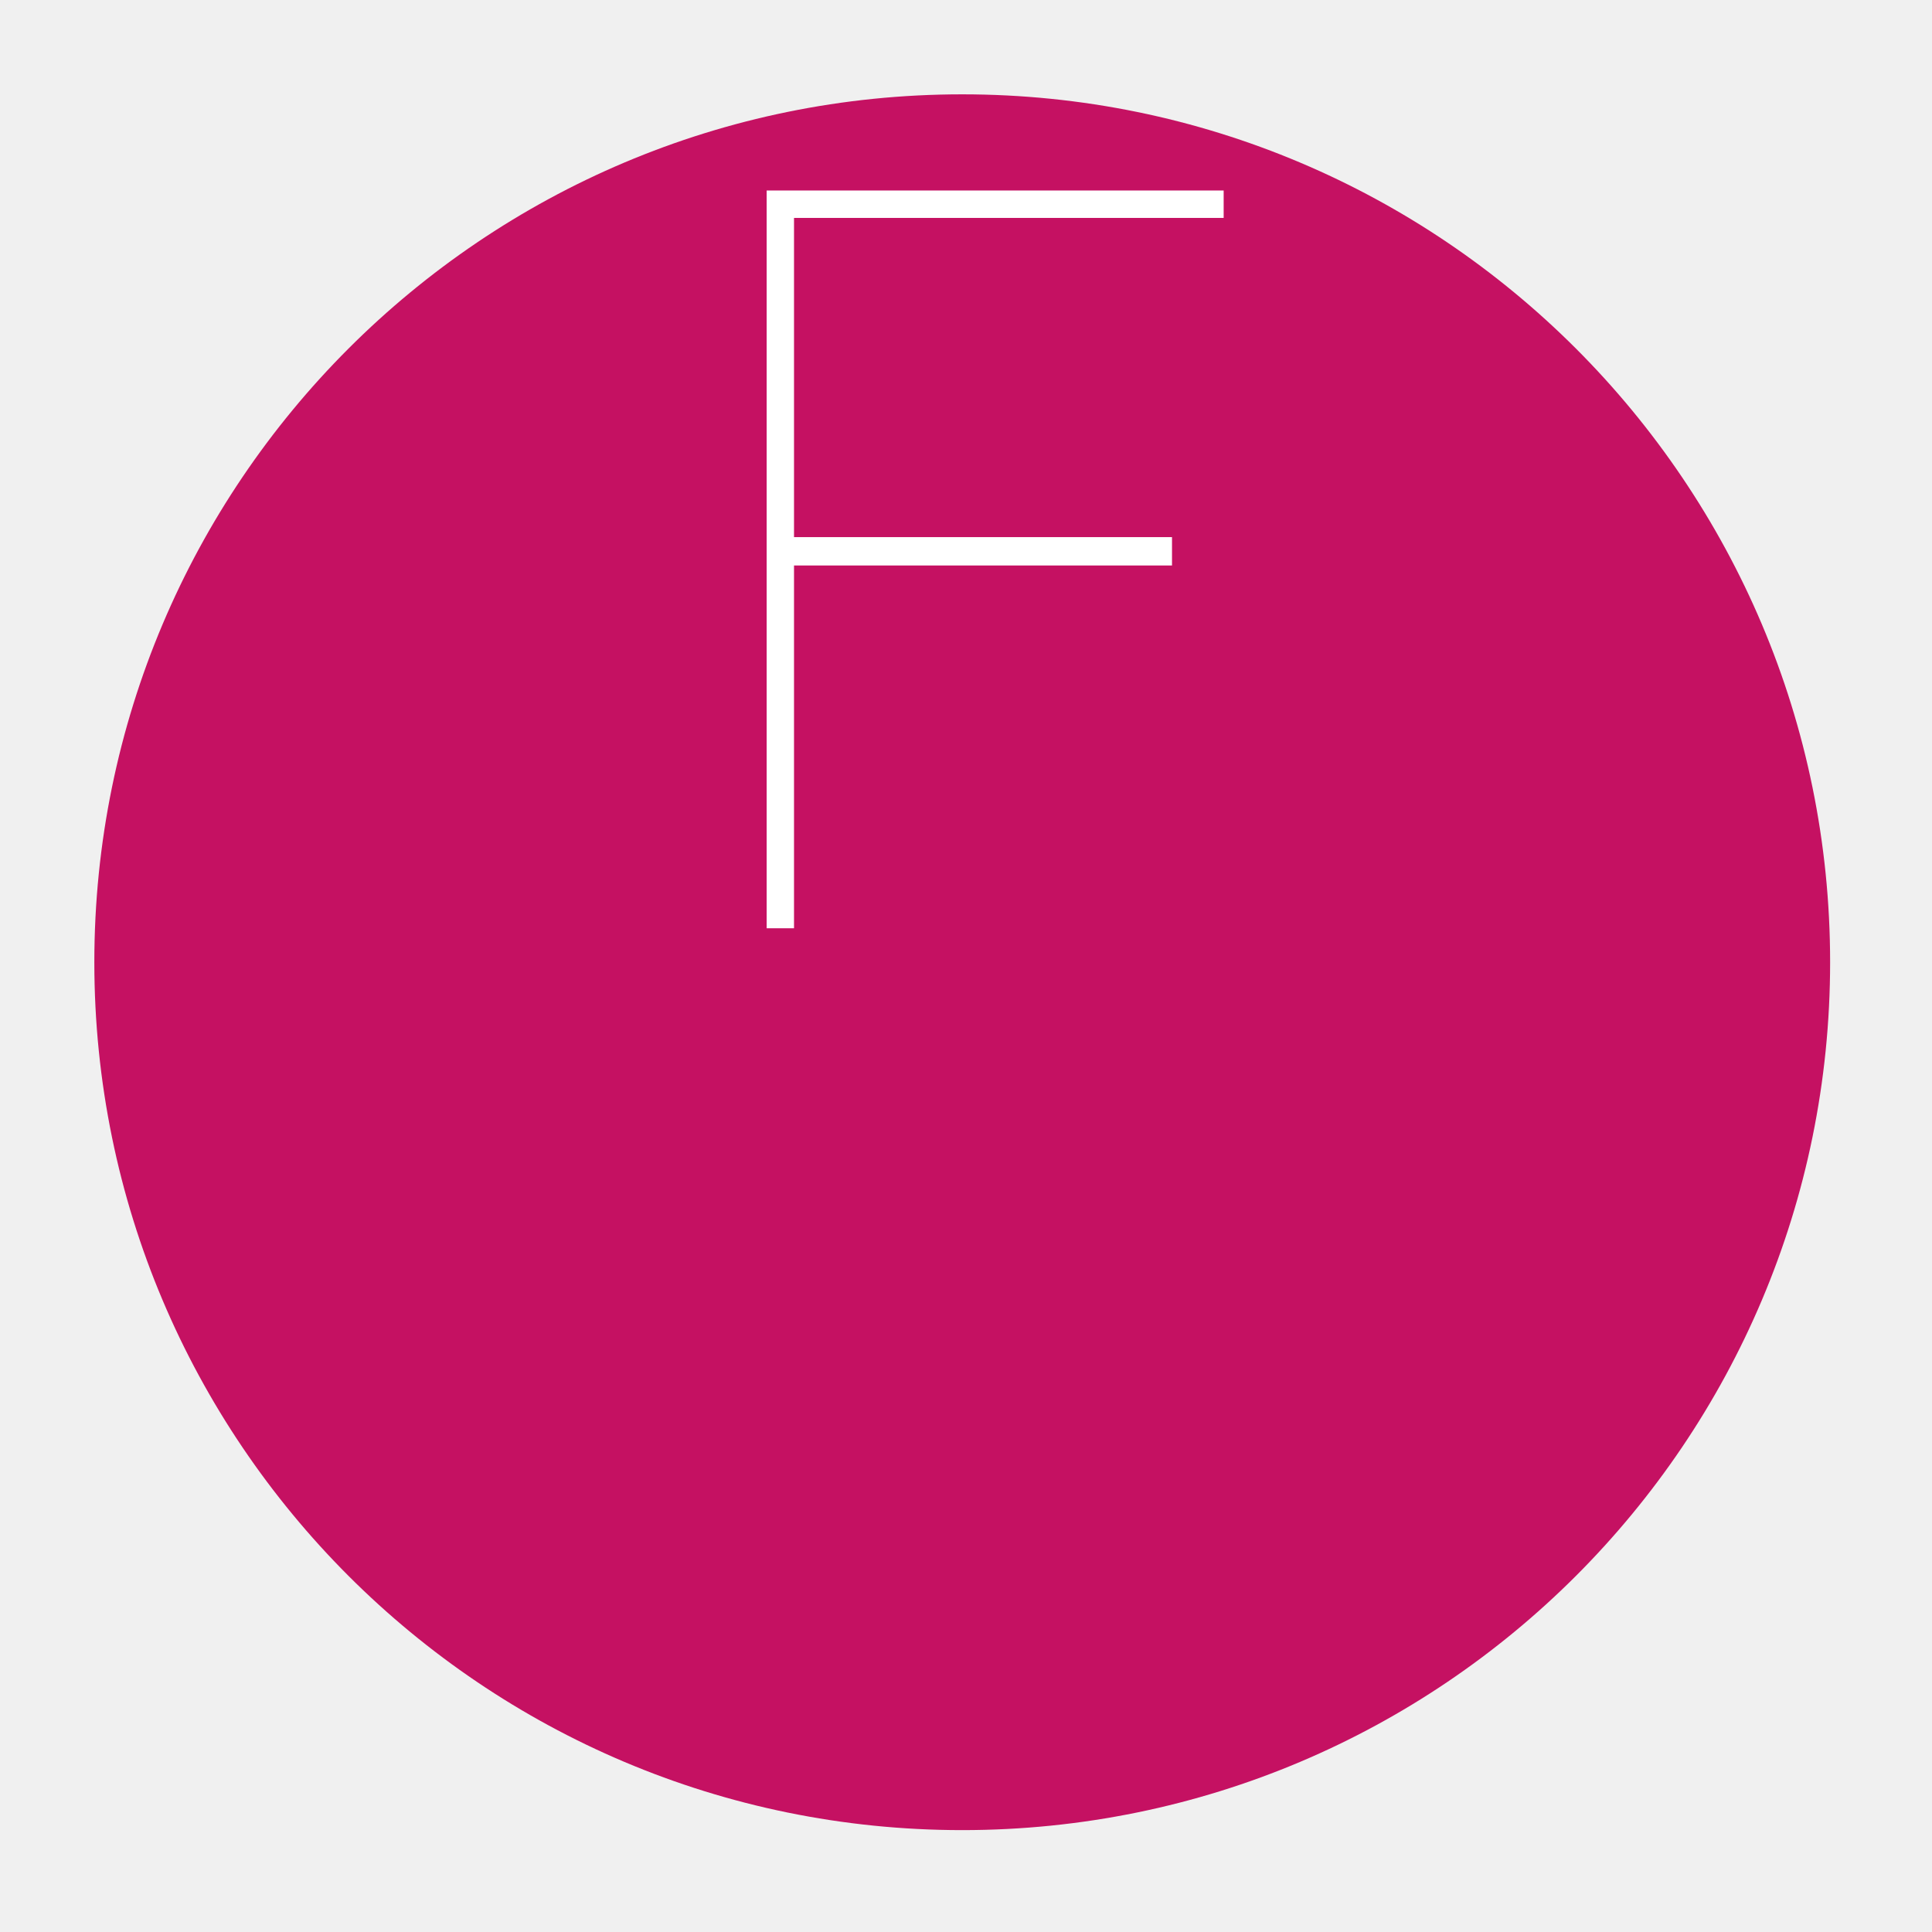
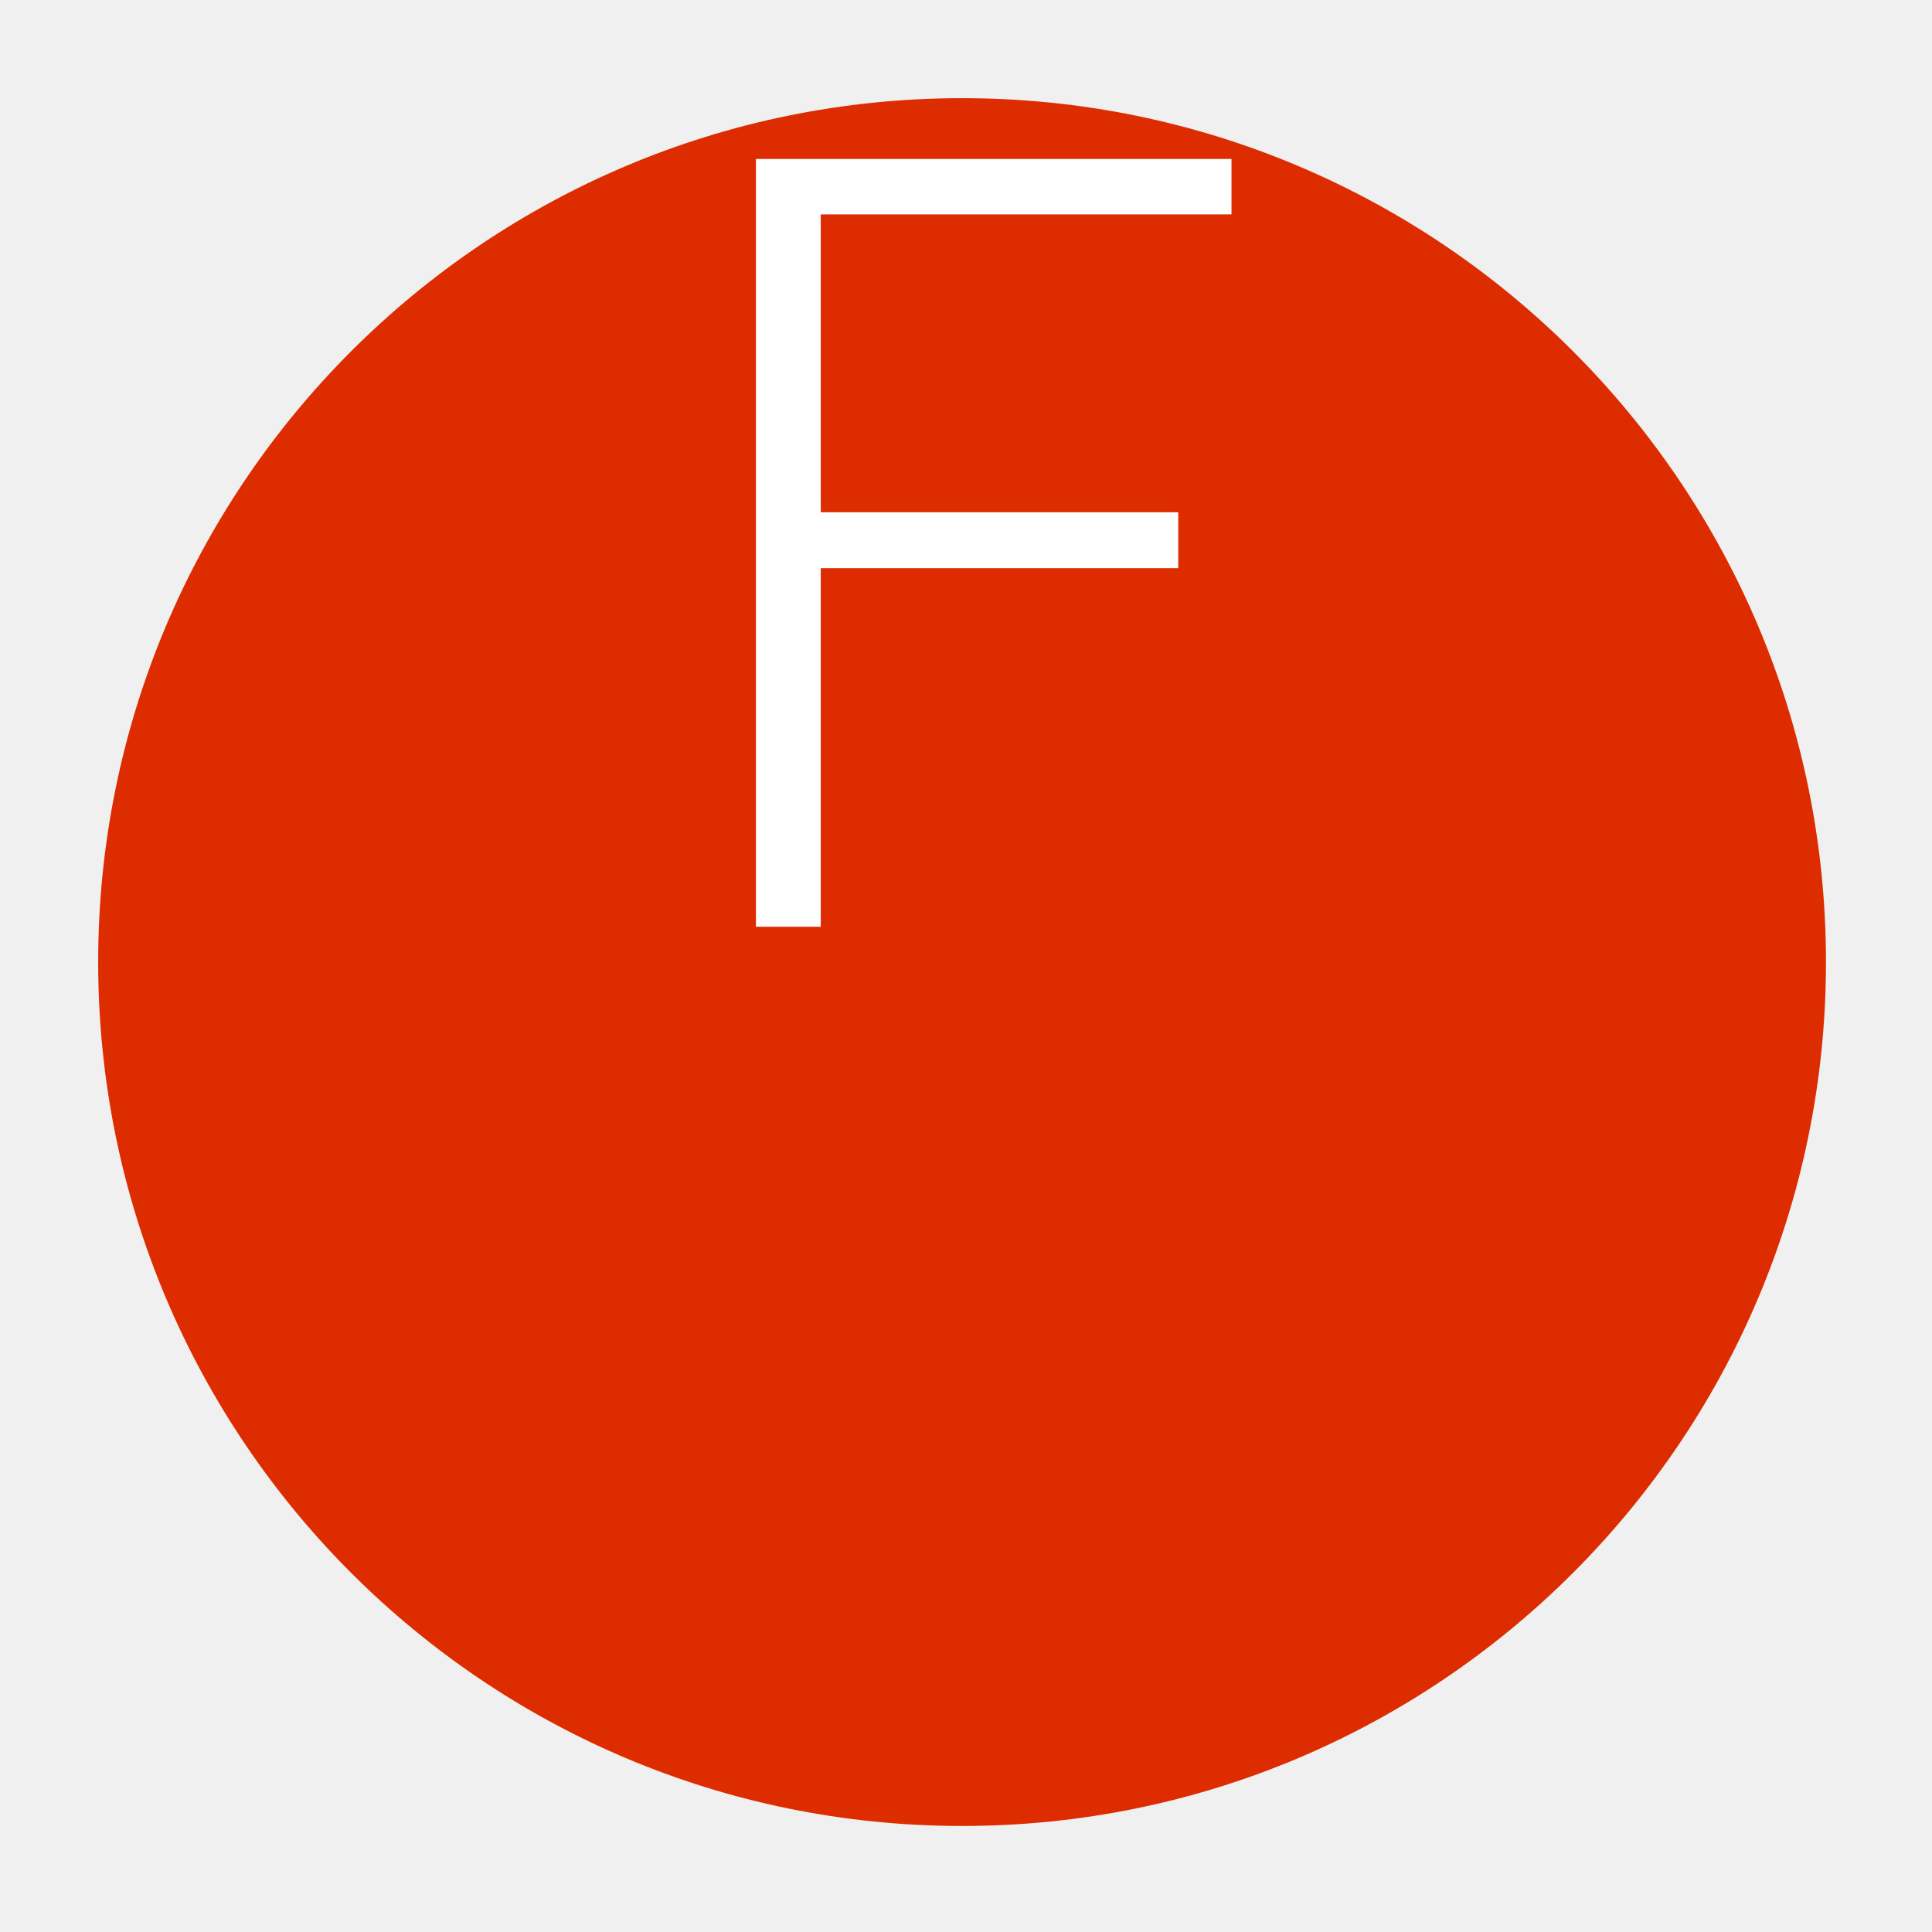
- <svg xmlns="http://www.w3.org/2000/svg" width="532" height="532" viewBox="0 0 512 512">
-   <circle cx="255" cy="255" r="230" fill="#c51162" />
-   <text x="255" y="246" alignment-baseline="central" text-anchor="middle" fill="#fff" font-size="275" font-weight="100" font-family="Roboto">F</text>
+ <svg xmlns="http://www.w3.org/2000/svg" width="512" height="512" viewBox="0 0 492 492">
+   <circle cx="245" cy="245" r="220" fill="#dd2c00" />
+   <text x="245" y="236" alignment-baseline="central" font-size="275" font-weight="300" font-family="Roboto" text-anchor="middle" fill="#ffffff">F</text>
</svg>
